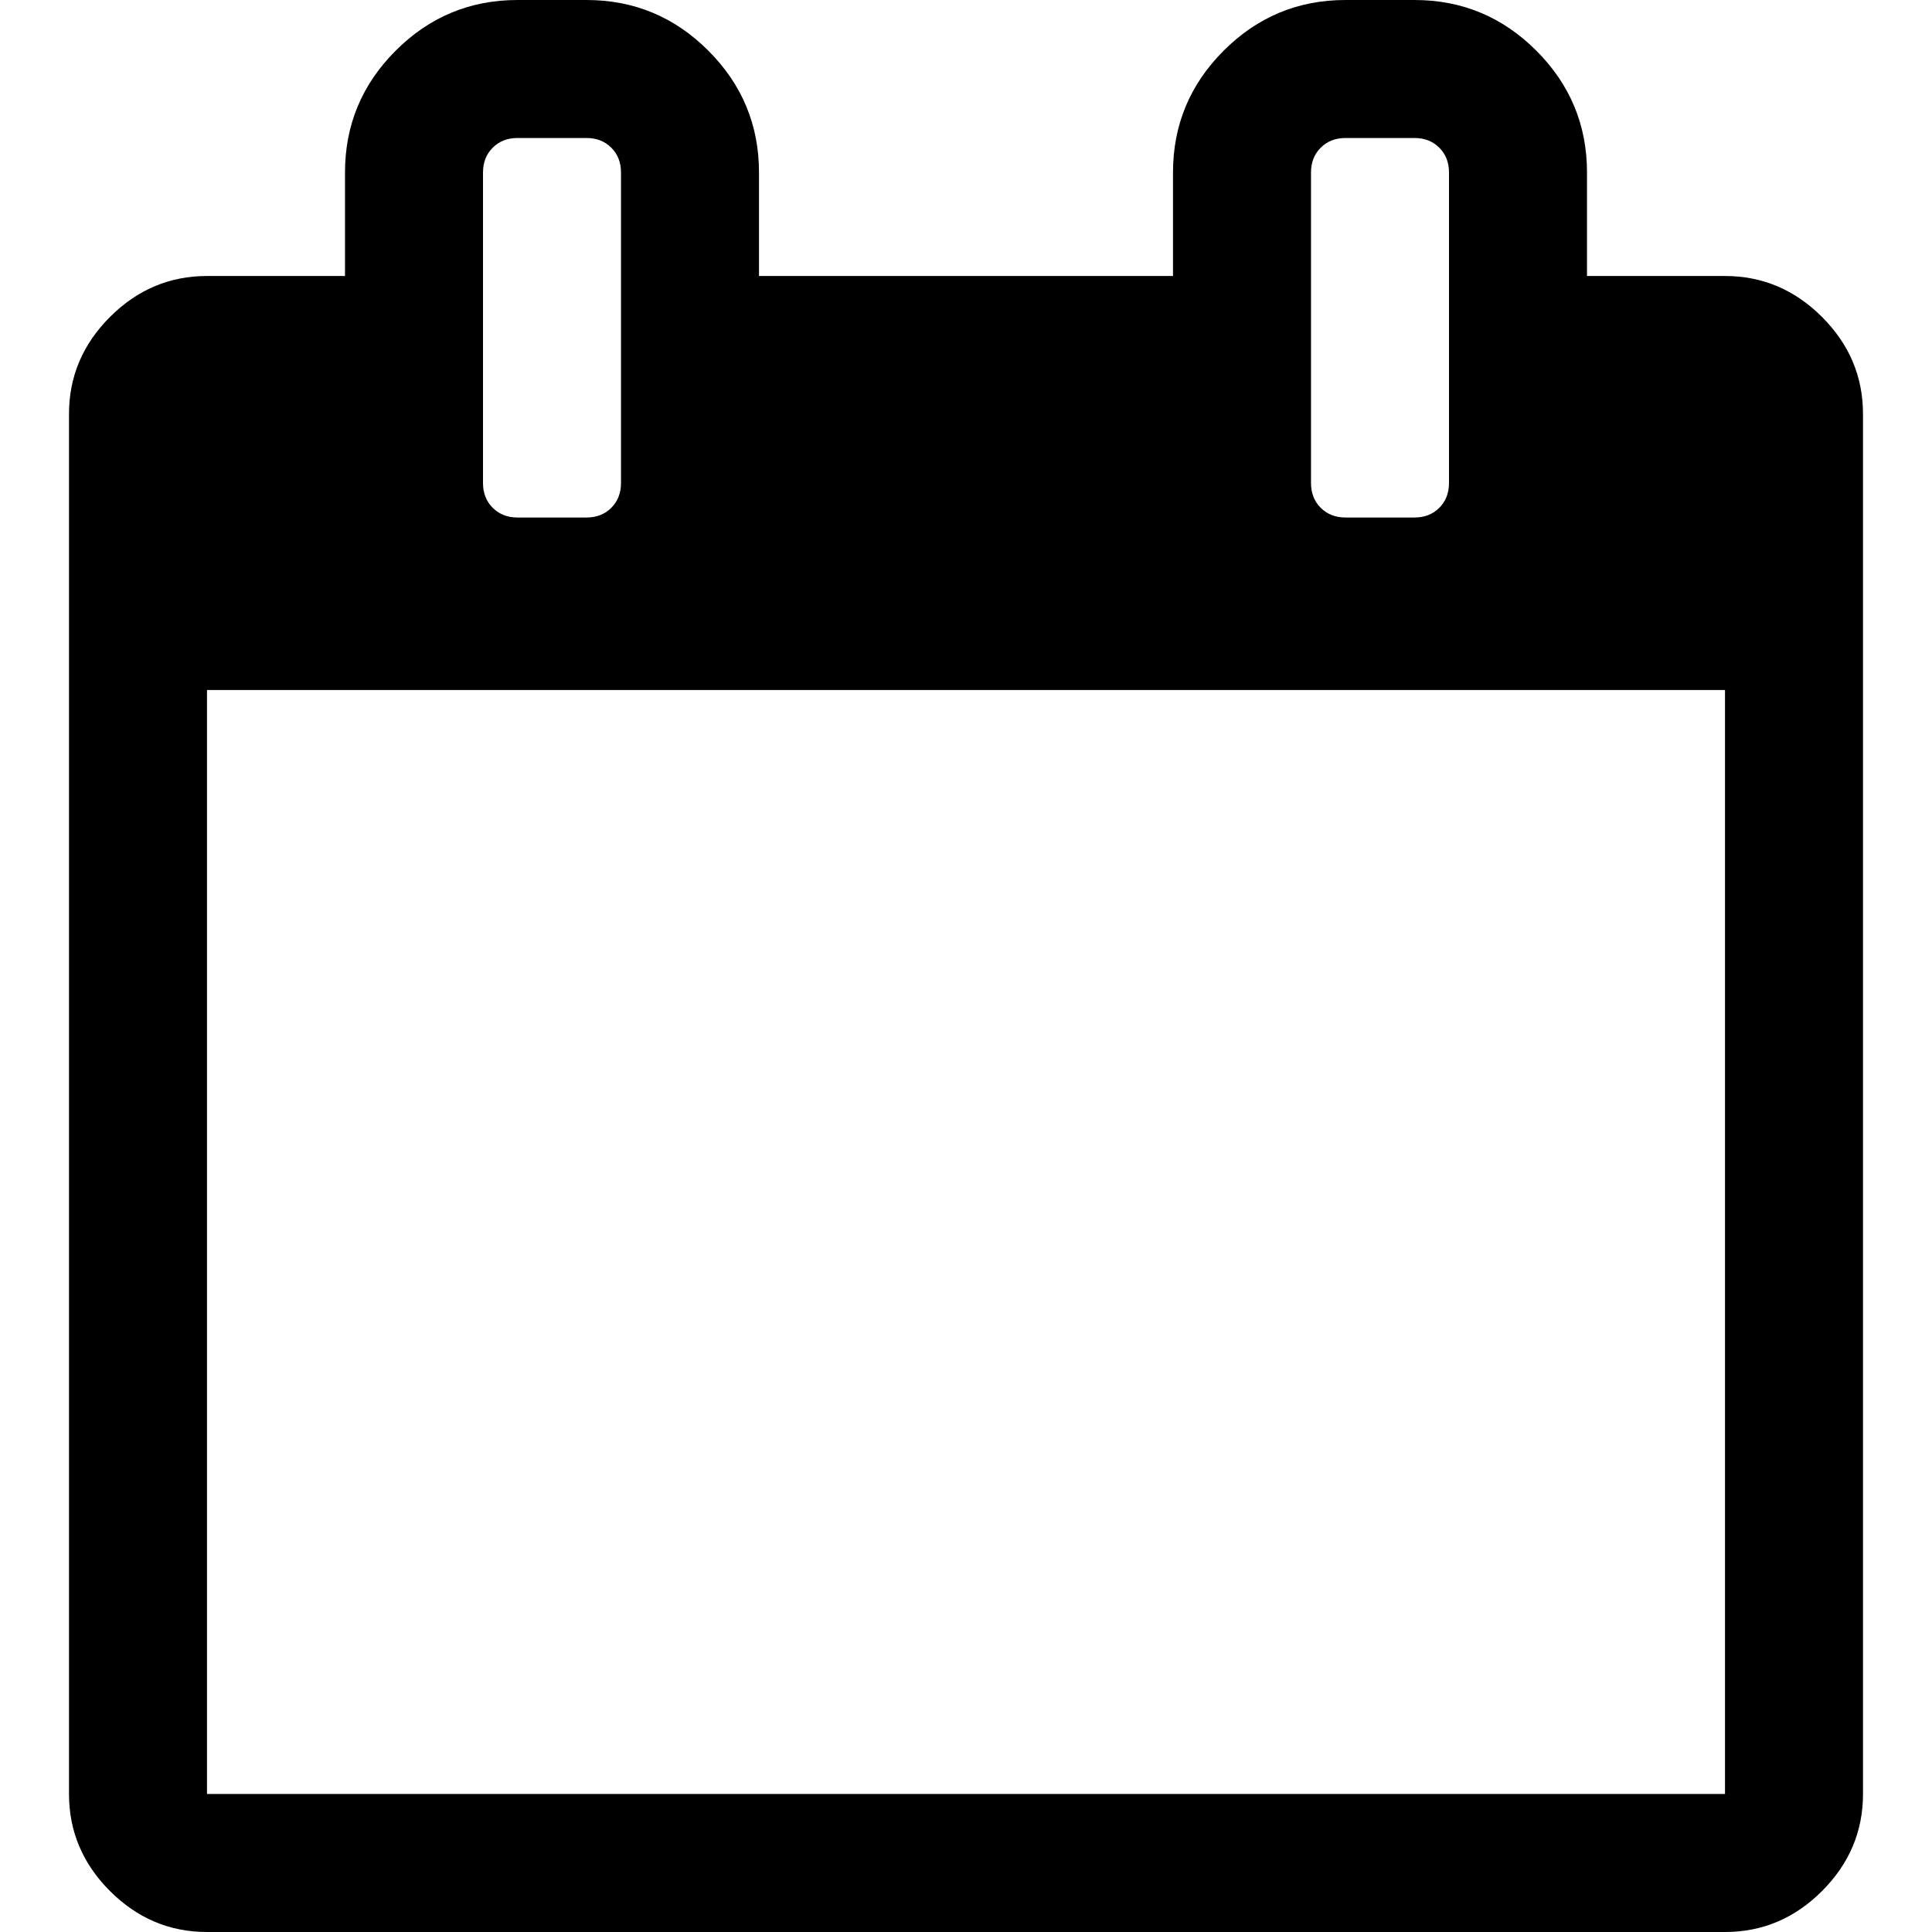
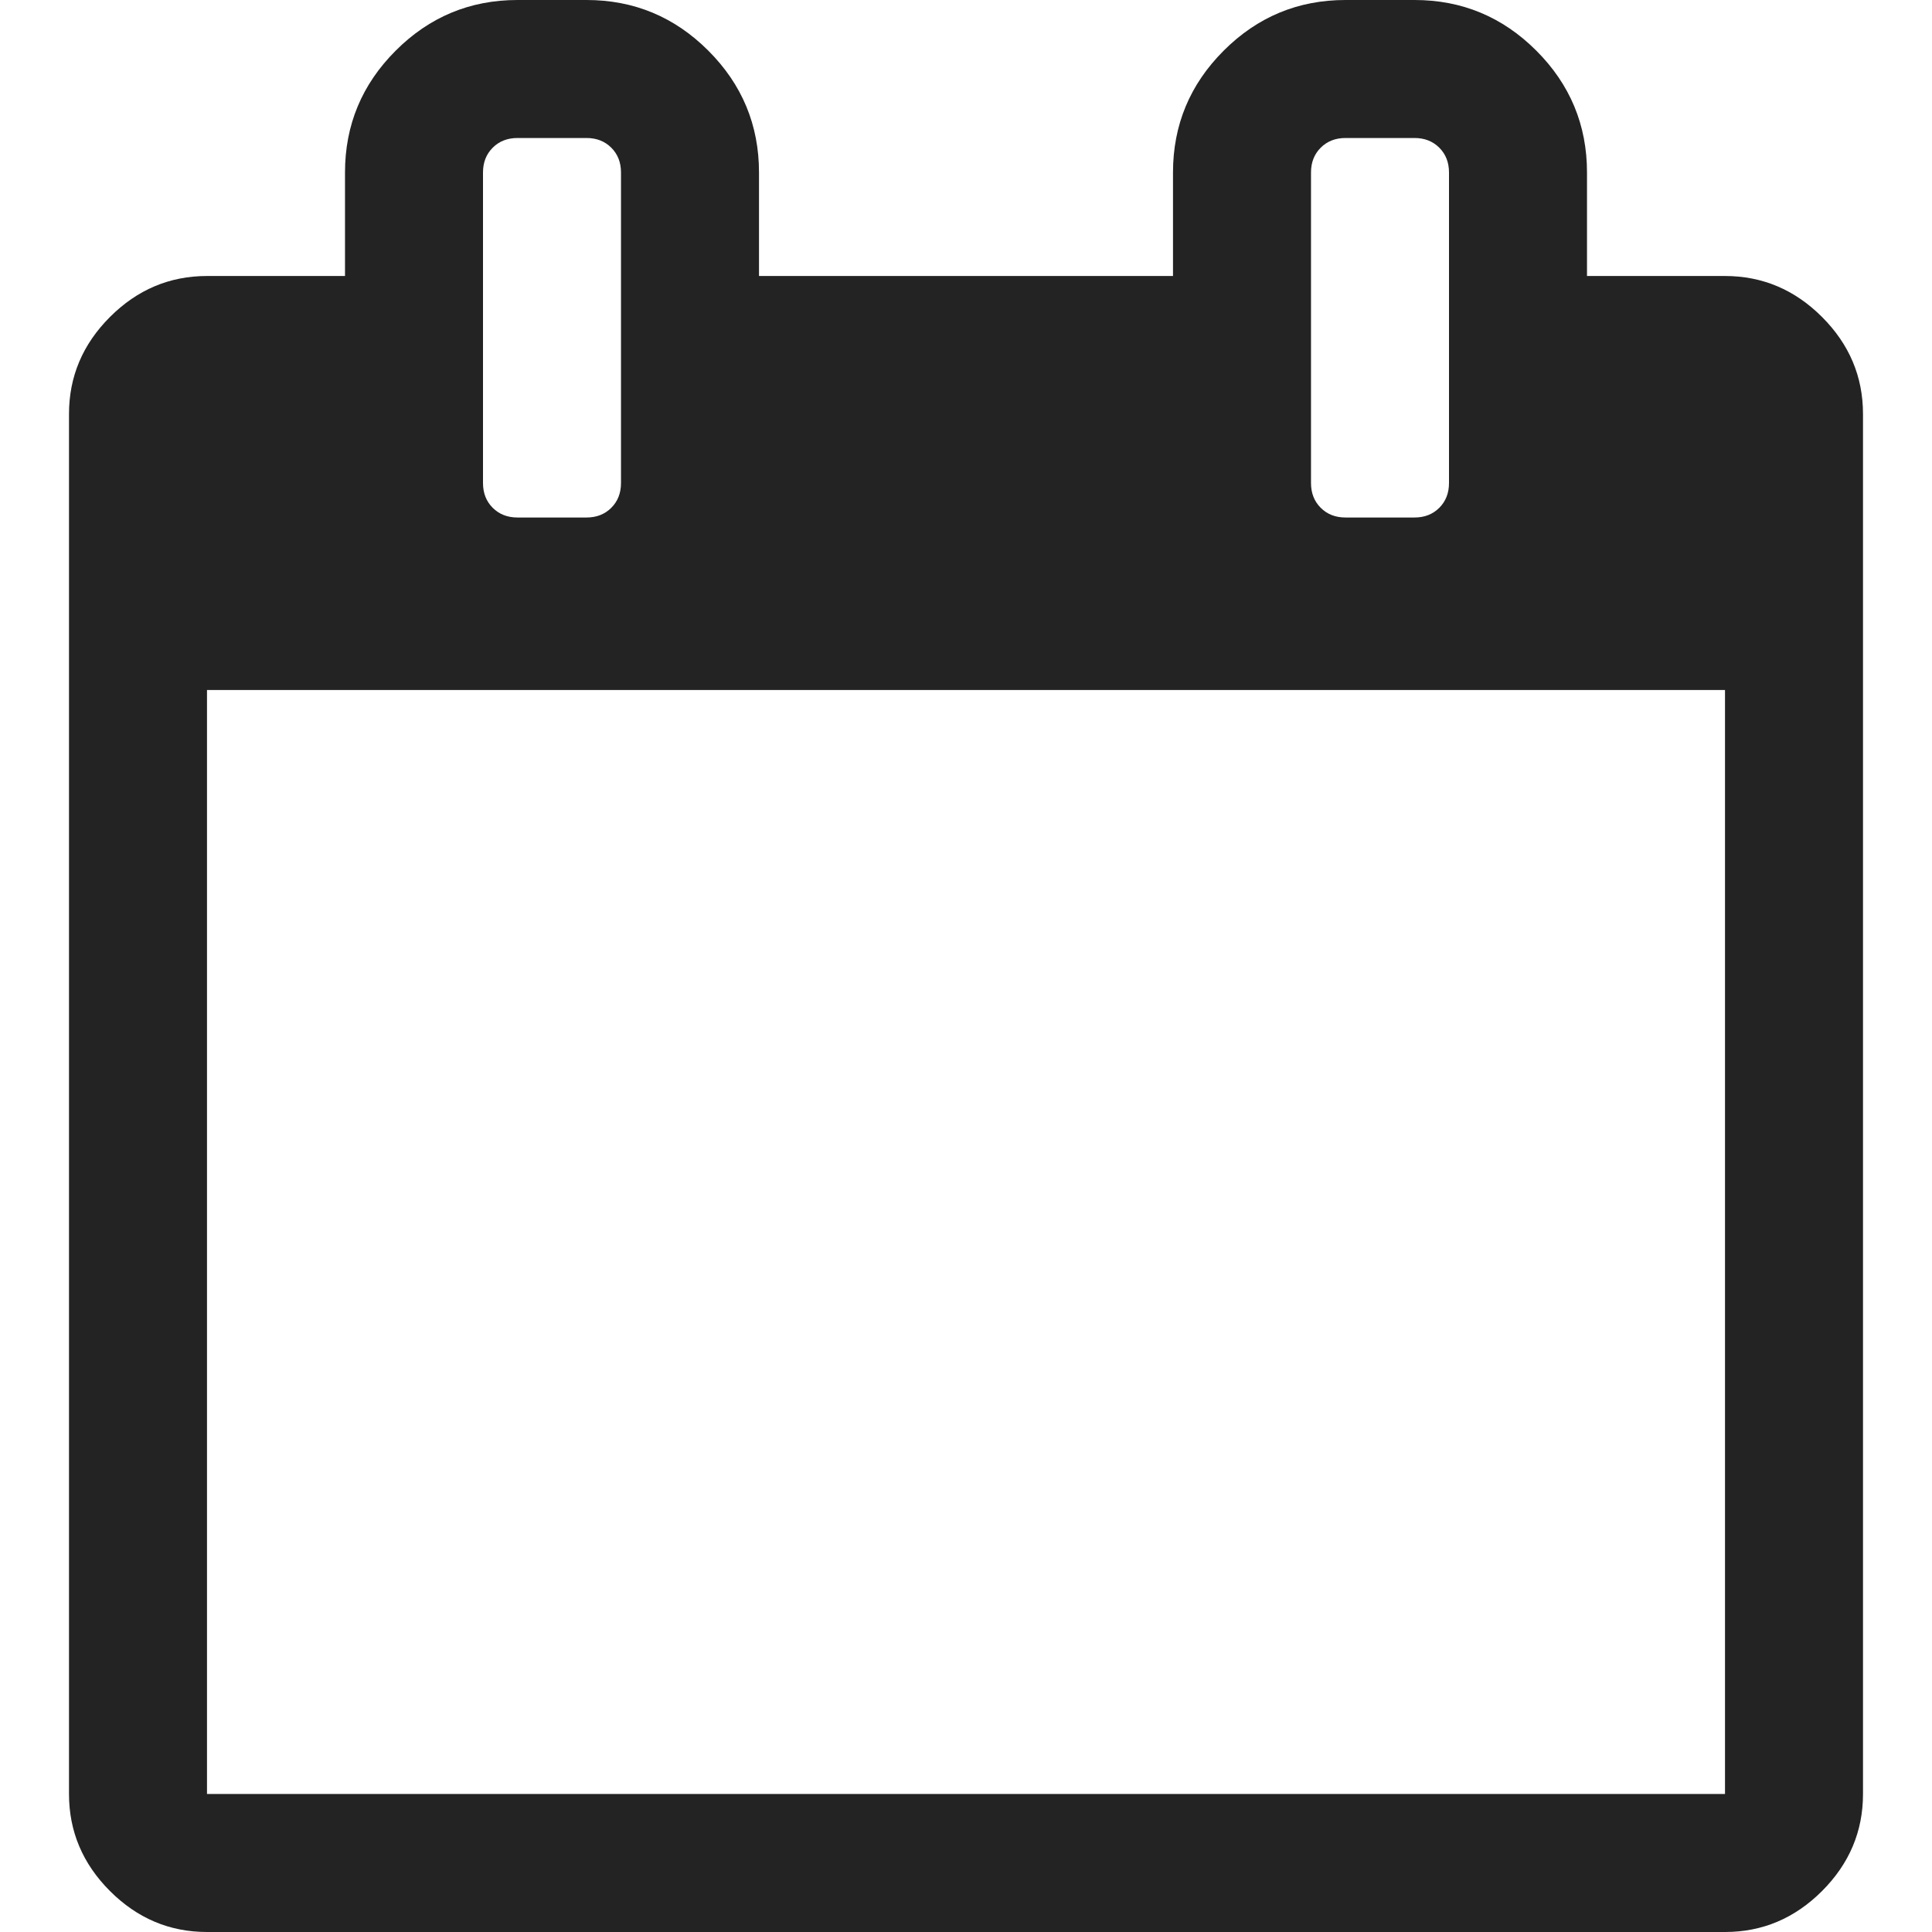
- <svg xmlns="http://www.w3.org/2000/svg" width="1792" height="1792" viewBox="0 0 1792 1792">
-   <path d="M192 1664h1408v-1024h-1408v1024zm384-1216v-288q0-14-9-23t-23-9h-64q-14 0-23 9t-9 23v288q0 14 9 23t23 9h64q14 0 23-9t9-23zm768 0v-288q0-14-9-23t-23-9h-64q-14 0-23 9t-9 23v288q0 14 9 23t23 9h64q14 0 23-9t9-23zm384-64v1280q0 52-38 90t-90 38h-1408q-52 0-90-38t-38-90v-1280q0-52 38-90t90-38h128v-96q0-66 47-113t113-47h64q66 0 113 47t47 113v96h384v-96q0-66 47-113t113-47h64q66 0 113 47t47 113v96h128q52 0 90 38t38 90z" />
+ <svg xmlns="http://www.w3.org/2000/svg" version="1.1" id="Layer_1" x="0px" y="0px" width="1792px" height="1792px" viewBox="0 0 1792 1792" enable-background="new 0 0 1792 1792" xml:space="preserve">
+   <path fill="#232323" d="M192,1664h1408V640H192V1664z M576,448V160c0-9.333-3-17-9-23s-13.667-9-23-9h-64c-9.334,0-17,3-23,9  s-9,13.667-9,23v288c0,9.334,3,17,9,23s13.666,9,23,9h64c9.333,0,17-3,23-9S576,457.334,576,448z M1344,448V160c0-9.333-3-17-9-23  s-13.667-9-23-9h-64c-9.334,0-17,3-23,9s-9,13.667-9,23v288c0,9.334,3,17,9,23s13.666,9,23,9h64c9.333,0,17-3,23-9  S1344,457.334,1344,448z M1728,384v1280c0,34.667-12.667,64.667-38,90c-25.334,25.334-55.334,38-90,38H192  c-34.667,0-64.667-12.666-90-38c-25.334-25.333-38-55.333-38-90V384c0-34.666,12.666-64.666,38-90c25.333-25.333,55.333-38,90-38  h128v-96c0-44,15.666-81.666,47-113c31.333-31.333,69-47,113-47h64c44,0,81.666,15.667,113,47c31.333,31.334,47,69,47,113v96h384  v-96c0-44,15.666-81.666,47-113c31.333-31.333,69-47,113-47h64c44,0,81.666,15.667,113,47c31.333,31.334,47,69,47,113v96h128  c34.666,0,64.666,12.667,90,38C1715.333,319.334,1728,349.334,1728,384z" />
</svg>
